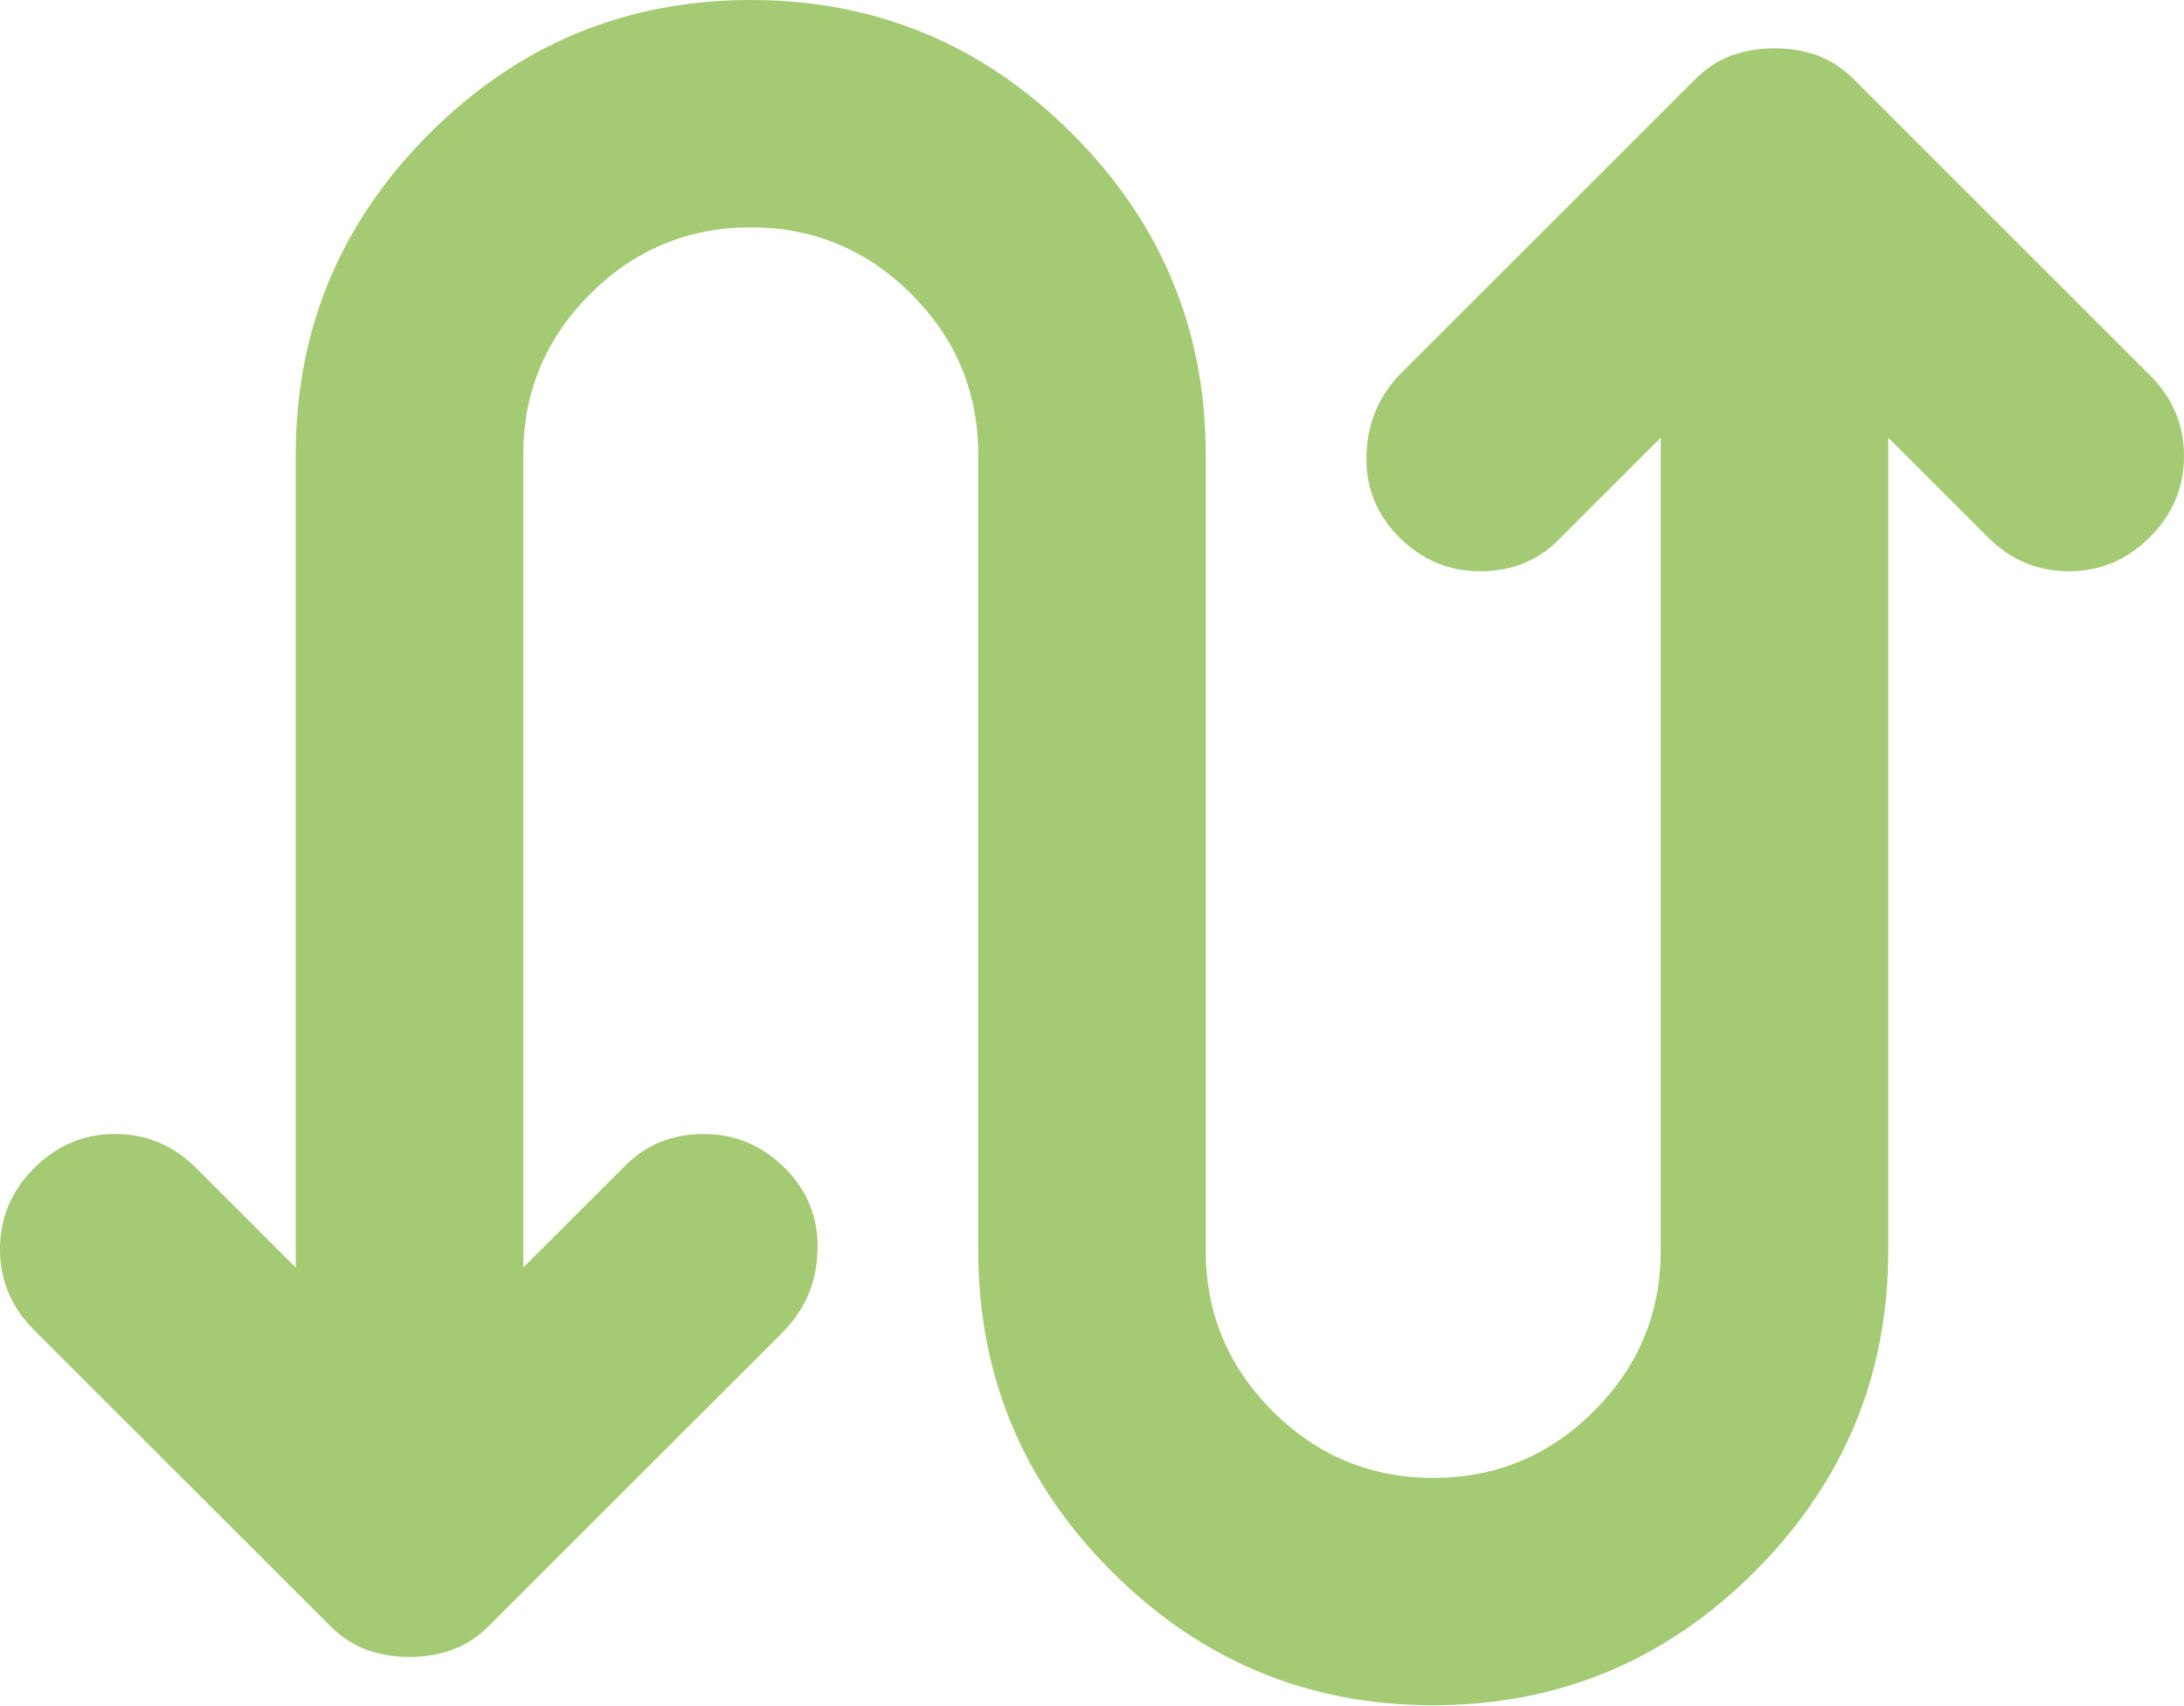
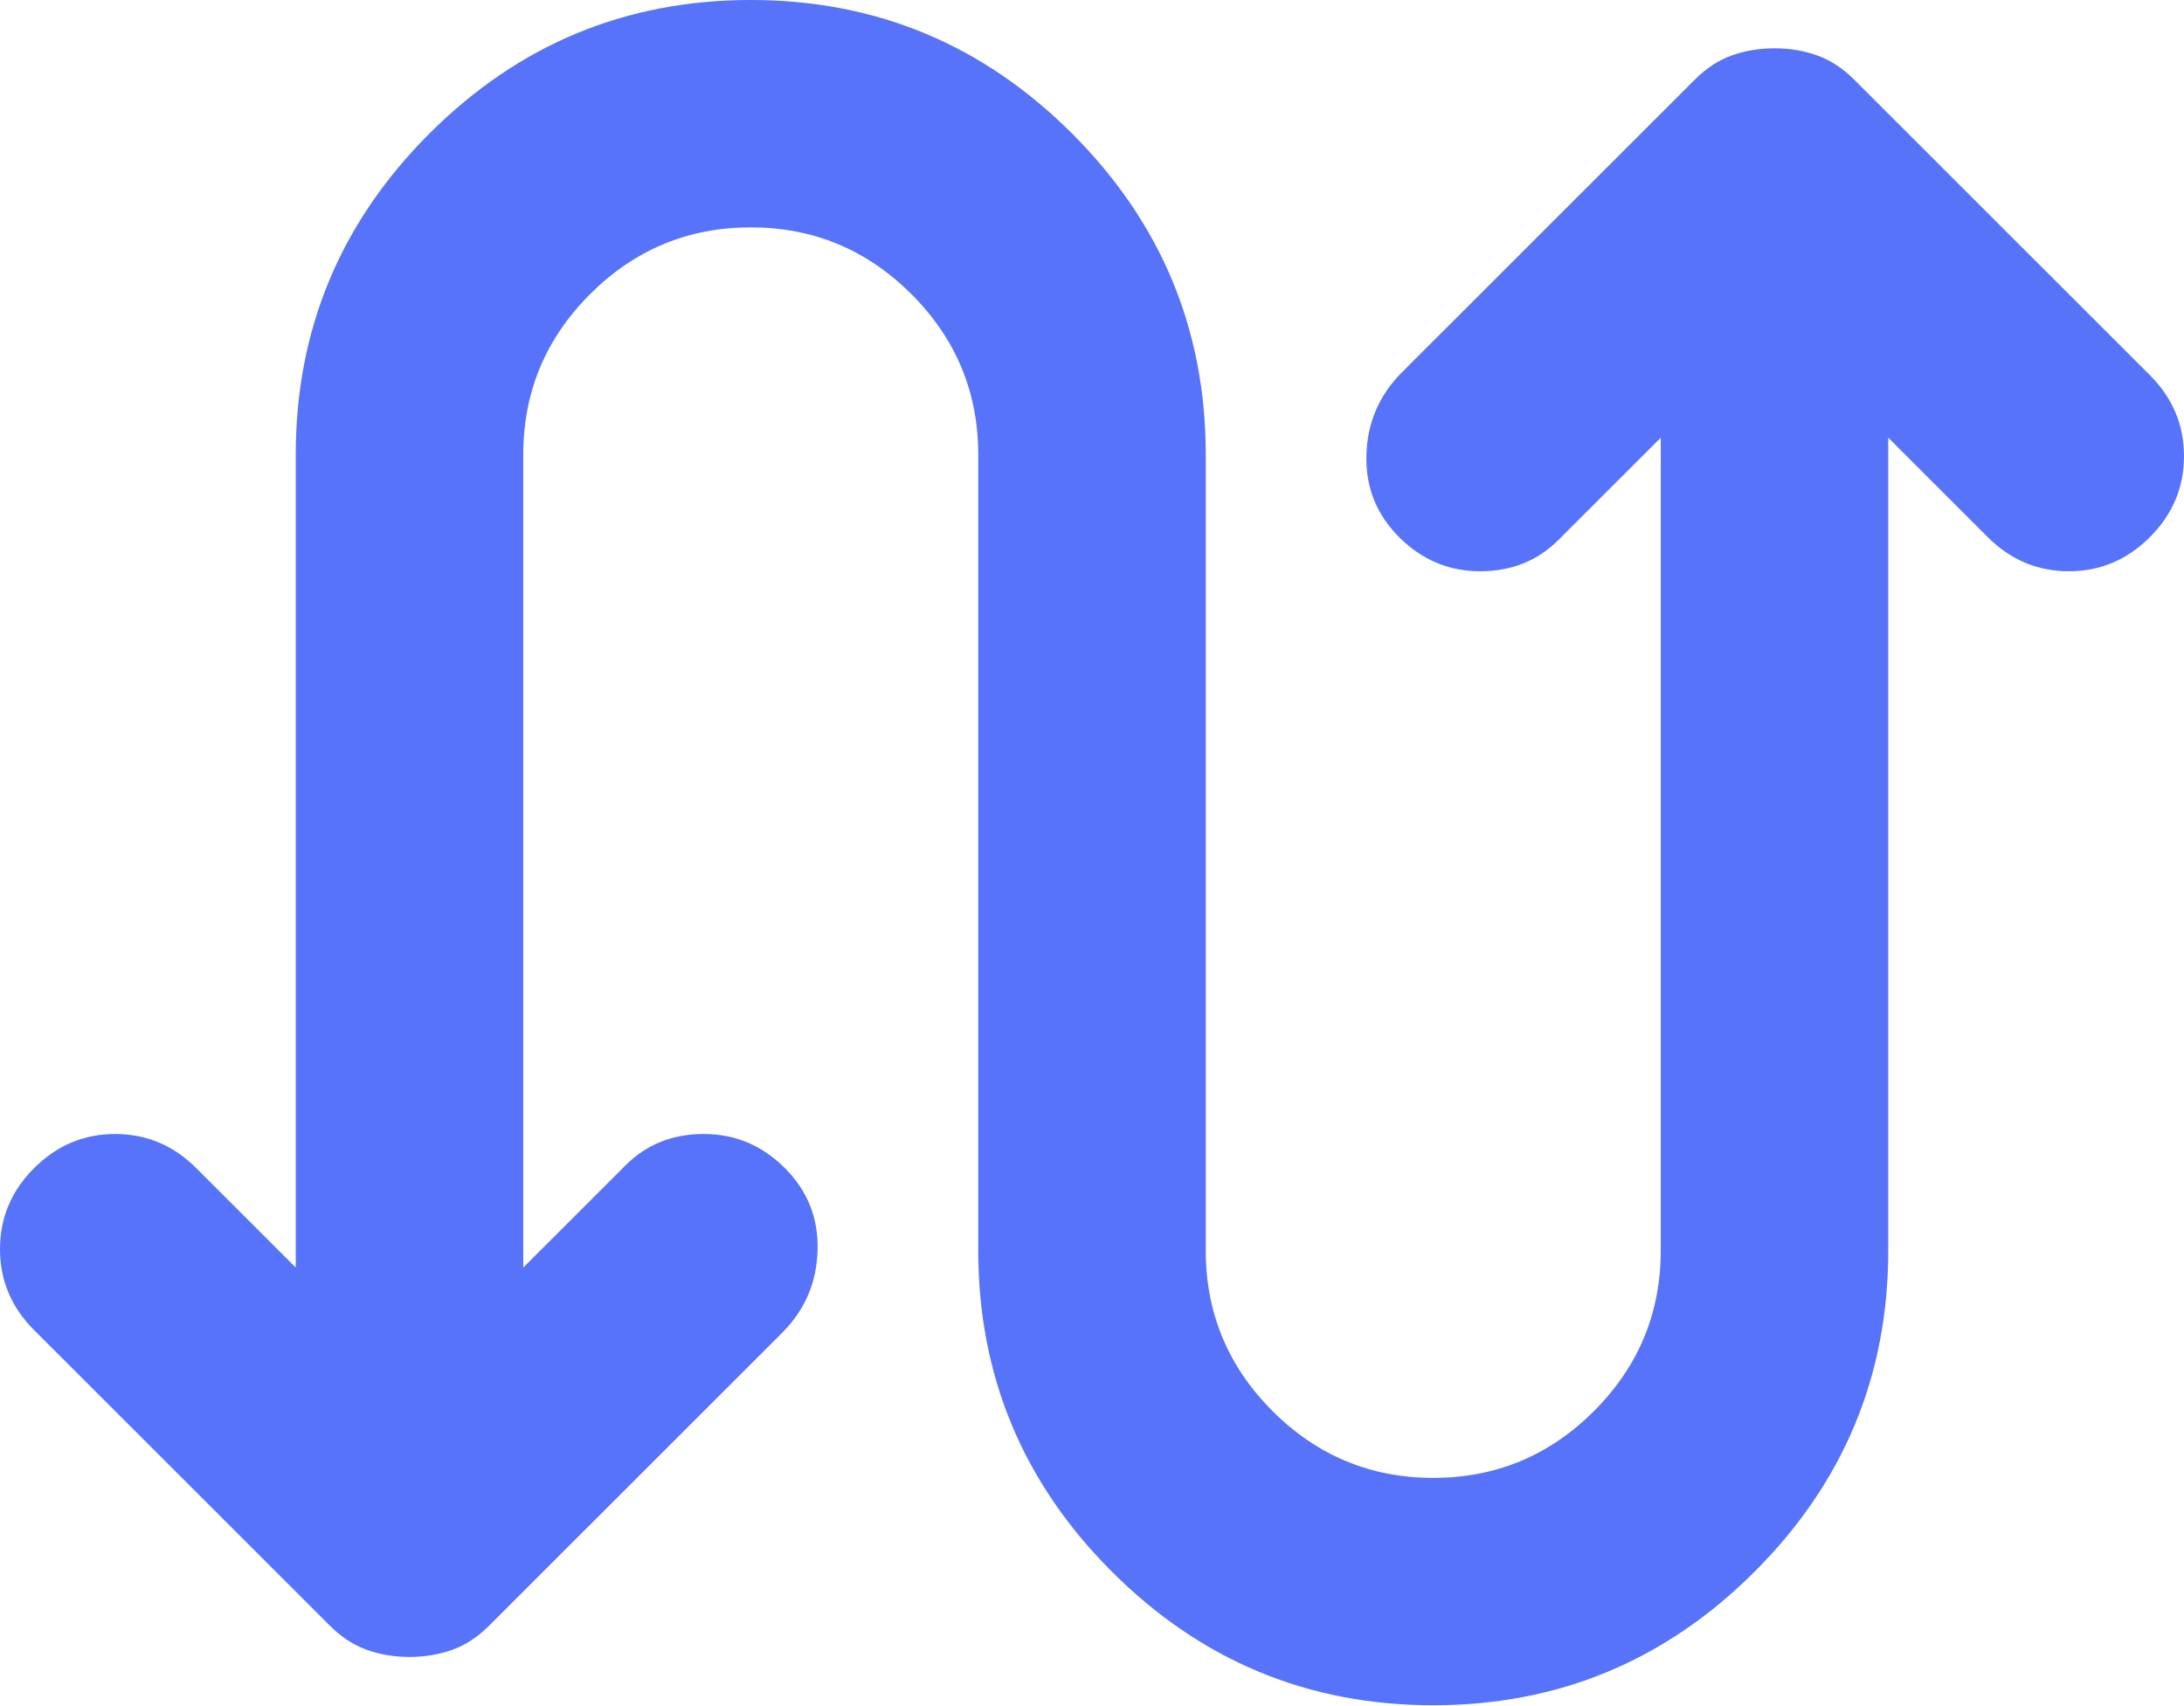
<svg xmlns="http://www.w3.org/2000/svg" width="721" height="563" viewBox="0 0 721 563" fill="none">
-   <path d="M473.156 563C431.849 563 396.487 548.299 367.072 518.898C337.656 489.497 322.948 454.153 322.948 412.867V150.133C322.948 129.49 315.594 111.818 300.886 97.118C286.178 82.417 268.497 75.067 247.844 75.067C227.19 75.067 209.509 82.417 194.801 97.118C180.094 111.818 172.74 129.49 172.74 150.133V418.497L206.536 384.717C213.421 377.836 222.027 374.395 232.354 374.395C242.68 374.395 251.599 378.148 259.109 385.655C266.62 393.162 270.219 402.232 269.906 412.867C269.593 423.501 265.681 432.572 258.171 440.078L161.474 536.727C157.719 540.48 153.651 543.139 149.27 544.703C144.888 546.266 140.194 547.048 135.188 547.048C130.181 547.048 125.487 546.266 121.105 544.703C116.724 543.139 112.656 540.48 108.901 536.727L11.266 439.14C3.755 431.633 0 422.719 0 412.397C0 402.076 3.755 393.162 11.266 385.655C18.776 378.148 27.695 374.395 38.022 374.395C48.348 374.395 57.267 378.148 64.777 385.655L97.635 418.497V150.133C97.635 108.847 112.343 73.503 141.759 44.102C171.175 14.701 206.536 0 247.844 0C289.151 0 324.513 14.701 353.928 44.102C383.344 73.503 398.052 108.847 398.052 150.133V412.867C398.052 433.51 405.406 451.182 420.114 465.883C434.822 480.583 452.503 487.933 473.156 487.933C493.81 487.933 511.491 480.583 526.199 465.883C540.906 451.182 548.26 433.51 548.26 412.867V144.503L514.464 178.283C507.579 185.164 498.973 188.605 488.646 188.605C478.32 188.605 469.401 184.852 461.891 177.345C454.38 169.838 450.781 160.768 451.094 150.133C451.407 139.499 455.319 130.428 462.829 122.922L559.526 26.273C563.281 22.52 567.349 19.861 571.73 18.297C576.112 16.734 580.806 15.952 585.812 15.952C590.819 15.952 595.513 16.734 599.895 18.297C604.276 19.861 608.344 22.52 612.099 26.273L709.734 123.86C717.245 131.367 721 140.281 721 150.603C721 160.924 717.245 169.838 709.734 177.345C702.224 184.852 693.305 188.605 682.979 188.605C672.652 188.605 663.733 184.852 656.223 177.345L623.365 144.503V412.867C623.365 454.153 608.657 489.497 579.241 518.898C549.825 548.299 514.464 563 473.156 563Z" fill="#A4CB73" />
+   <path d="M473.156 563C431.849 563 396.487 548.299 367.072 518.898C337.656 489.497 322.948 454.153 322.948 412.867V150.133C322.948 129.49 315.594 111.818 300.886 97.118C286.178 82.417 268.497 75.067 247.844 75.067C227.19 75.067 209.509 82.417 194.801 97.118C180.094 111.818 172.74 129.49 172.74 150.133V418.497L206.536 384.717C213.421 377.836 222.027 374.395 232.354 374.395C242.68 374.395 251.599 378.148 259.109 385.655C266.62 393.162 270.219 402.232 269.906 412.867C269.593 423.501 265.681 432.572 258.171 440.078L161.474 536.727C157.719 540.48 153.651 543.139 149.27 544.703C144.888 546.266 140.194 547.048 135.188 547.048C130.181 547.048 125.487 546.266 121.105 544.703C116.724 543.139 112.656 540.48 108.901 536.727L11.266 439.14C3.755 431.633 0 422.719 0 412.397C0 402.076 3.755 393.162 11.266 385.655C18.776 378.148 27.695 374.395 38.022 374.395C48.348 374.395 57.267 378.148 64.777 385.655L97.635 418.497V150.133C97.635 108.847 112.343 73.503 141.759 44.102C171.175 14.701 206.536 0 247.844 0C289.151 0 324.513 14.701 353.928 44.102C383.344 73.503 398.052 108.847 398.052 150.133V412.867C398.052 433.51 405.406 451.182 420.114 465.883C434.822 480.583 452.503 487.933 473.156 487.933C493.81 487.933 511.491 480.583 526.199 465.883C540.906 451.182 548.26 433.51 548.26 412.867V144.503L514.464 178.283C507.579 185.164 498.973 188.605 488.646 188.605C478.32 188.605 469.401 184.852 461.891 177.345C454.38 169.838 450.781 160.768 451.094 150.133C451.407 139.499 455.319 130.428 462.829 122.922L559.526 26.273C563.281 22.52 567.349 19.861 571.73 18.297C576.112 16.734 580.806 15.952 585.812 15.952C590.819 15.952 595.513 16.734 599.895 18.297C604.276 19.861 608.344 22.52 612.099 26.273L709.734 123.86C717.245 131.367 721 140.281 721 150.603C721 160.924 717.245 169.838 709.734 177.345C702.224 184.852 693.305 188.605 682.979 188.605C672.652 188.605 663.733 184.852 656.223 177.345L623.365 144.503V412.867C623.365 454.153 608.657 489.497 579.241 518.898C549.825 548.299 514.464 563 473.156 563Z" fill="#5673F9" />
</svg>
